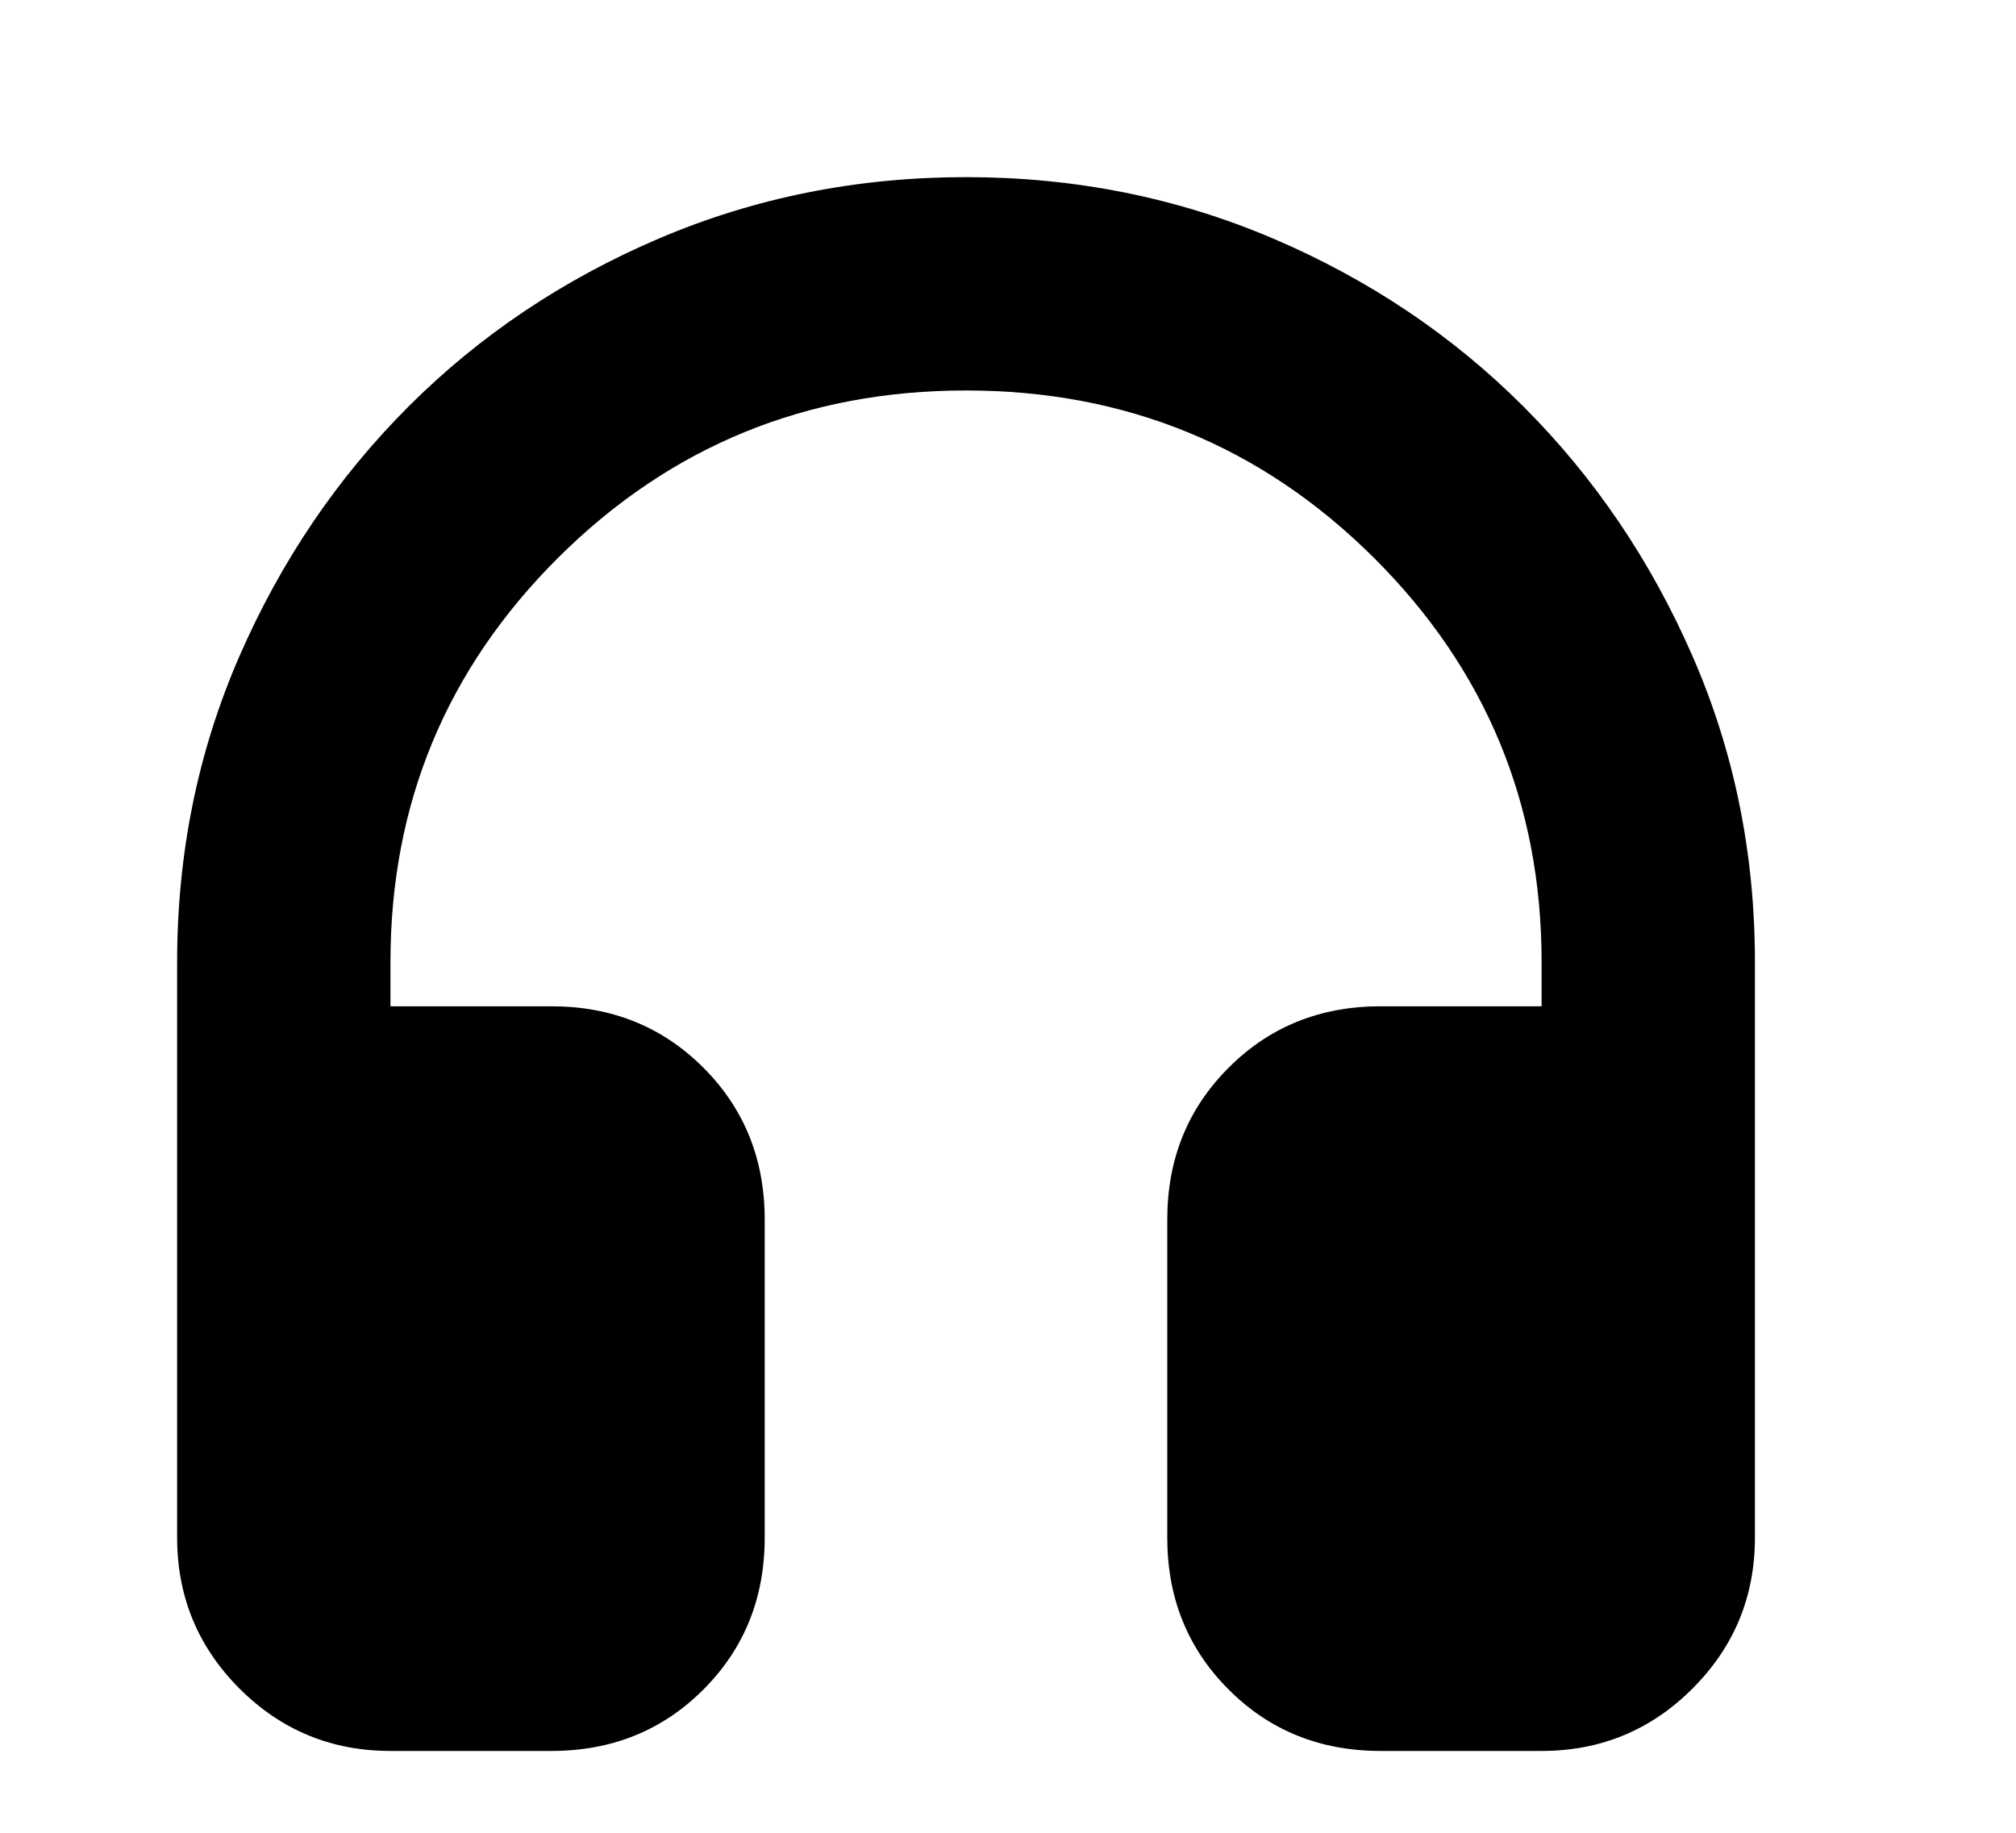
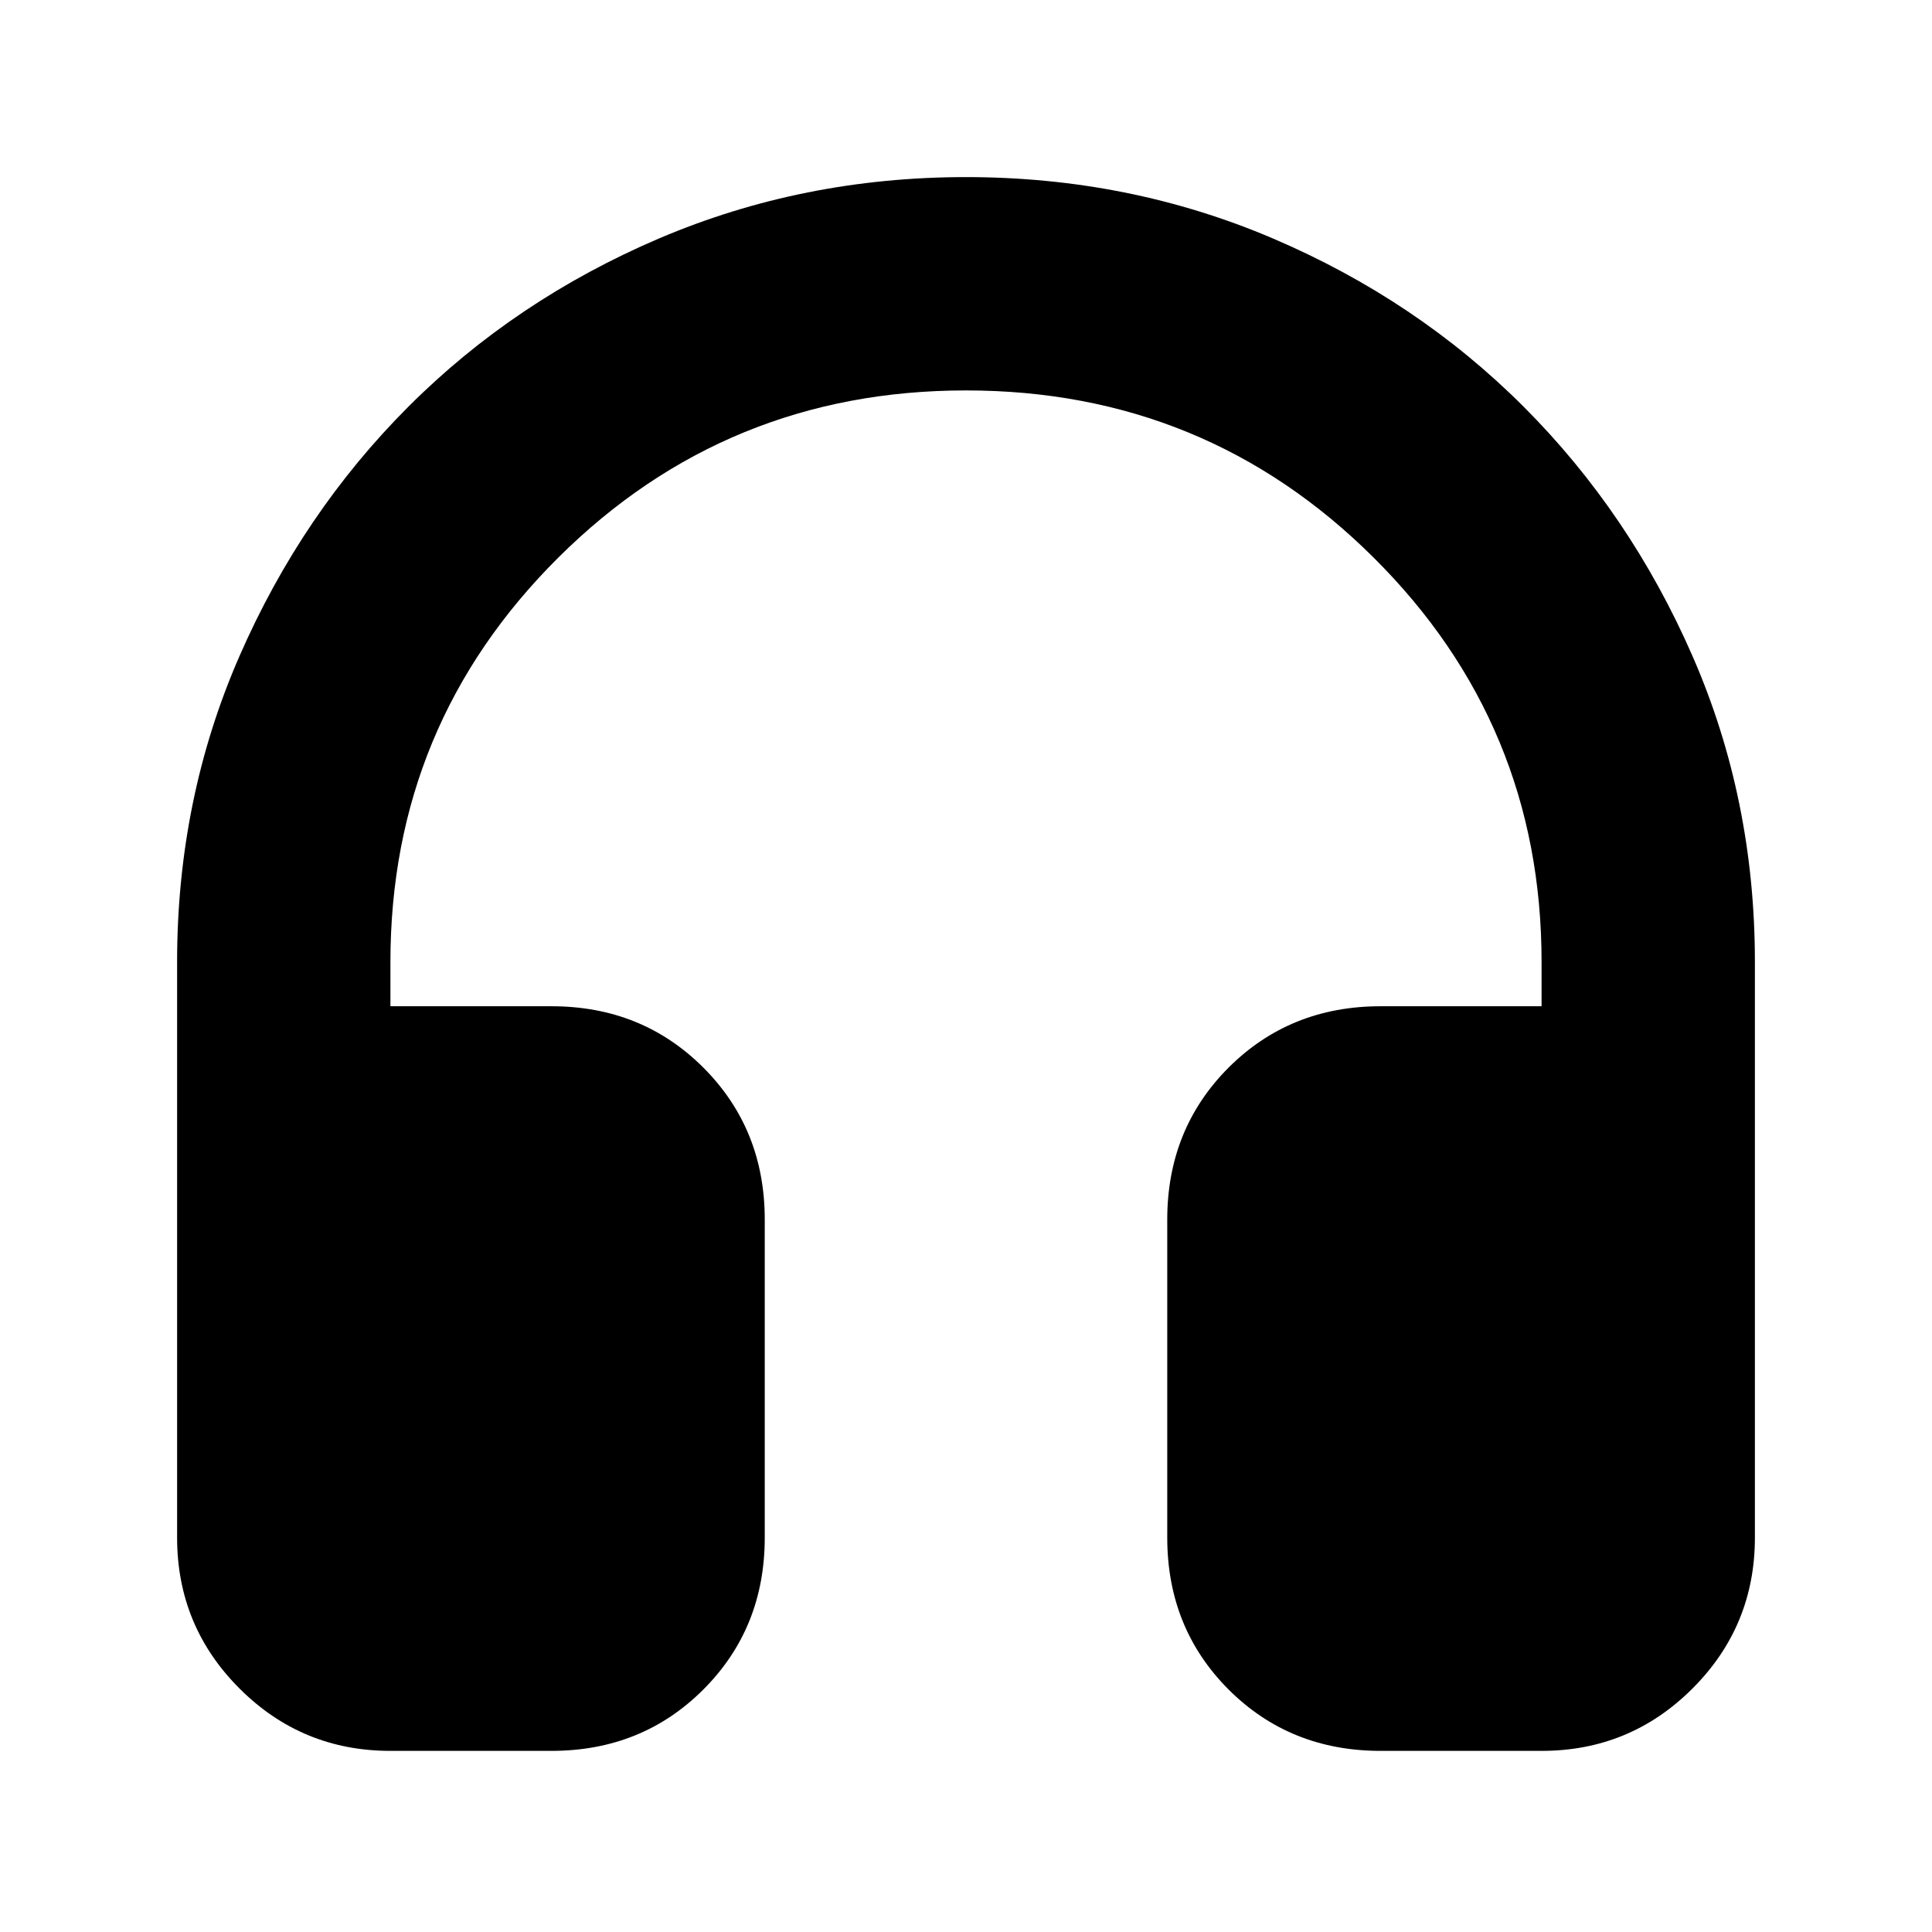
- <svg xmlns="http://www.w3.org/2000/svg" width="22" height="20" viewBox="0 0 22 20" fill="none">
-   <mask id="mask0_730_479" style="mask-type:alpha" maskUnits="userSpaceOnUse" x="0" y="0" width="22" height="22">
-     <rect width="21.083" height="21.083" fill="currentColor" />
+ <svg xmlns="http://www.w3.org/2000/svg" width="24" height="24" viewBox="0 0 24 24" fill="none">
+   <mask id="mask0_737_1316" style="mask-type:alpha" maskUnits="userSpaceOnUse" x="0" y="0" width="24" height="24">
+     <rect width="24" height="24" fill="currentColor" />
  </mask>
-   <g mask="url(#mask0_730_479)">
-     <path d="M6.018 19.107H4.261C3.616 19.107 3.067 18.88 2.613 18.426C2.16 17.972 1.933 17.423 1.933 16.779V10.498C1.933 9.312 2.16 8.199 2.613 7.16C3.067 6.12 3.682 5.212 4.458 4.436C5.234 3.66 6.146 3.049 7.192 2.602C8.239 2.156 9.356 1.933 10.542 1.933C11.728 1.933 12.844 2.156 13.891 2.602C14.938 3.049 15.849 3.66 16.625 4.436C17.401 5.212 18.016 6.12 18.47 7.16C18.924 8.199 19.151 9.312 19.151 10.498V16.779C19.151 17.423 18.924 17.972 18.47 18.426C18.016 18.88 17.467 19.107 16.823 19.107H15.066C14.407 19.107 13.854 18.884 13.408 18.437C12.961 17.99 12.738 17.438 12.738 16.779V13.309C12.738 12.65 12.961 12.097 13.408 11.651C13.854 11.204 14.407 10.981 15.066 10.981H16.823V10.498C16.823 8.77 16.212 7.299 14.989 6.083C13.766 4.868 12.284 4.261 10.542 4.261C8.799 4.261 7.317 4.868 6.094 6.083C4.872 7.299 4.261 8.77 4.261 10.498V10.981H6.018C6.676 10.981 7.229 11.204 7.676 11.651C8.122 12.097 8.345 12.65 8.345 13.309V16.779C8.345 17.438 8.122 17.99 7.676 18.437C7.229 18.884 6.676 19.107 6.018 19.107Z" fill="currentColor" />
+   <g mask="url(#mask0_737_1316)">
+     <path d="M6.85 21.75H4.85C4.117 21.75 3.492 21.492 2.975 20.975C2.458 20.458 2.2 19.833 2.2 19.1V11.95C2.2 10.6 2.458 9.333 2.975 8.15C3.492 6.967 4.192 5.933 5.075 5.05C5.958 4.167 6.996 3.471 8.187 2.962C9.379 2.454 10.65 2.2 12 2.2C13.35 2.2 14.621 2.454 15.812 2.962C17.004 3.471 18.042 4.167 18.925 5.05C19.808 5.933 20.508 6.967 21.025 8.15C21.542 9.333 21.8 10.6 21.8 11.95V19.1C21.8 19.833 21.542 20.458 21.025 20.975C20.508 21.492 19.883 21.75 19.15 21.75H17.15C16.4 21.75 15.771 21.496 15.262 20.988C14.754 20.479 14.5 19.85 14.5 19.1V15.15C14.5 14.4 14.754 13.771 15.262 13.262C15.771 12.754 16.4 12.5 17.15 12.5H19.15V11.95C19.15 9.983 18.454 8.308 17.062 6.925C15.671 5.542 13.983 4.85 12 4.85C10.017 4.85 8.329 5.542 6.937 6.925C5.546 8.308 4.85 9.983 4.85 11.95V12.5H6.85C7.6 12.5 8.229 12.754 8.737 13.262C9.246 13.771 9.5 14.4 9.5 15.15V19.1C9.5 19.85 9.246 20.479 8.737 20.988C8.229 21.496 7.6 21.75 6.85 21.75Z" fill="currentColor" />
  </g>
</svg>
